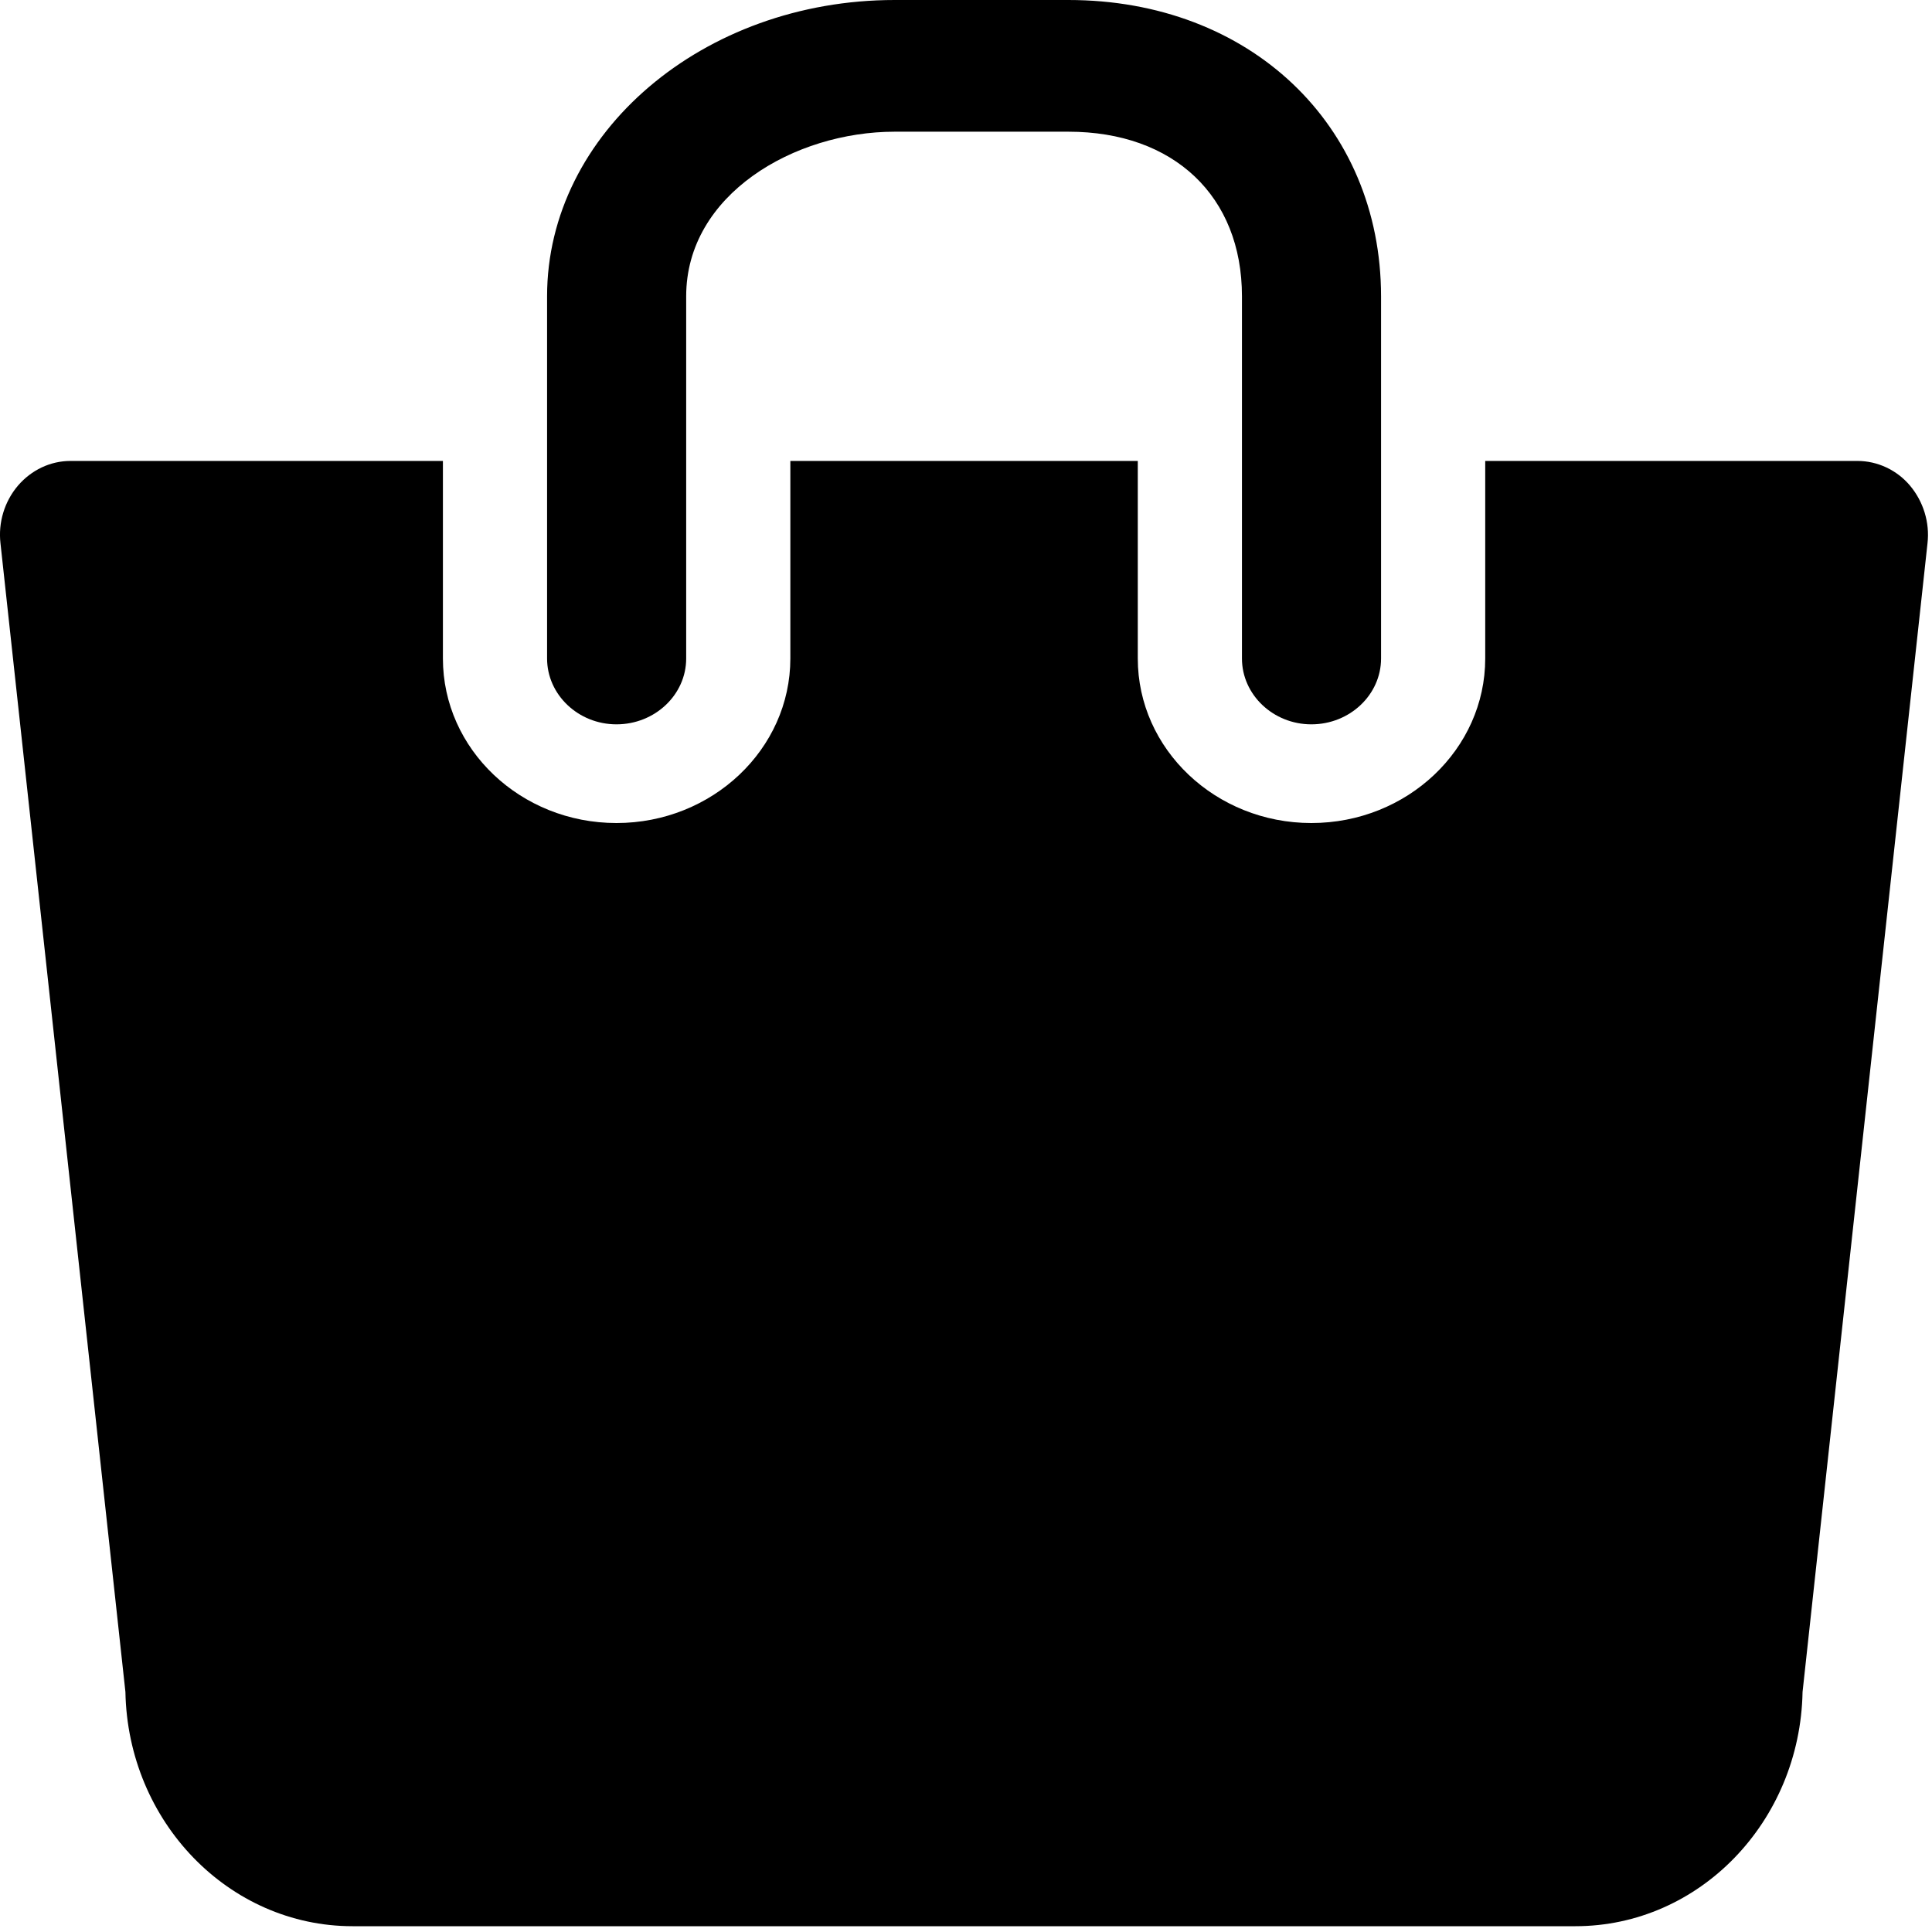
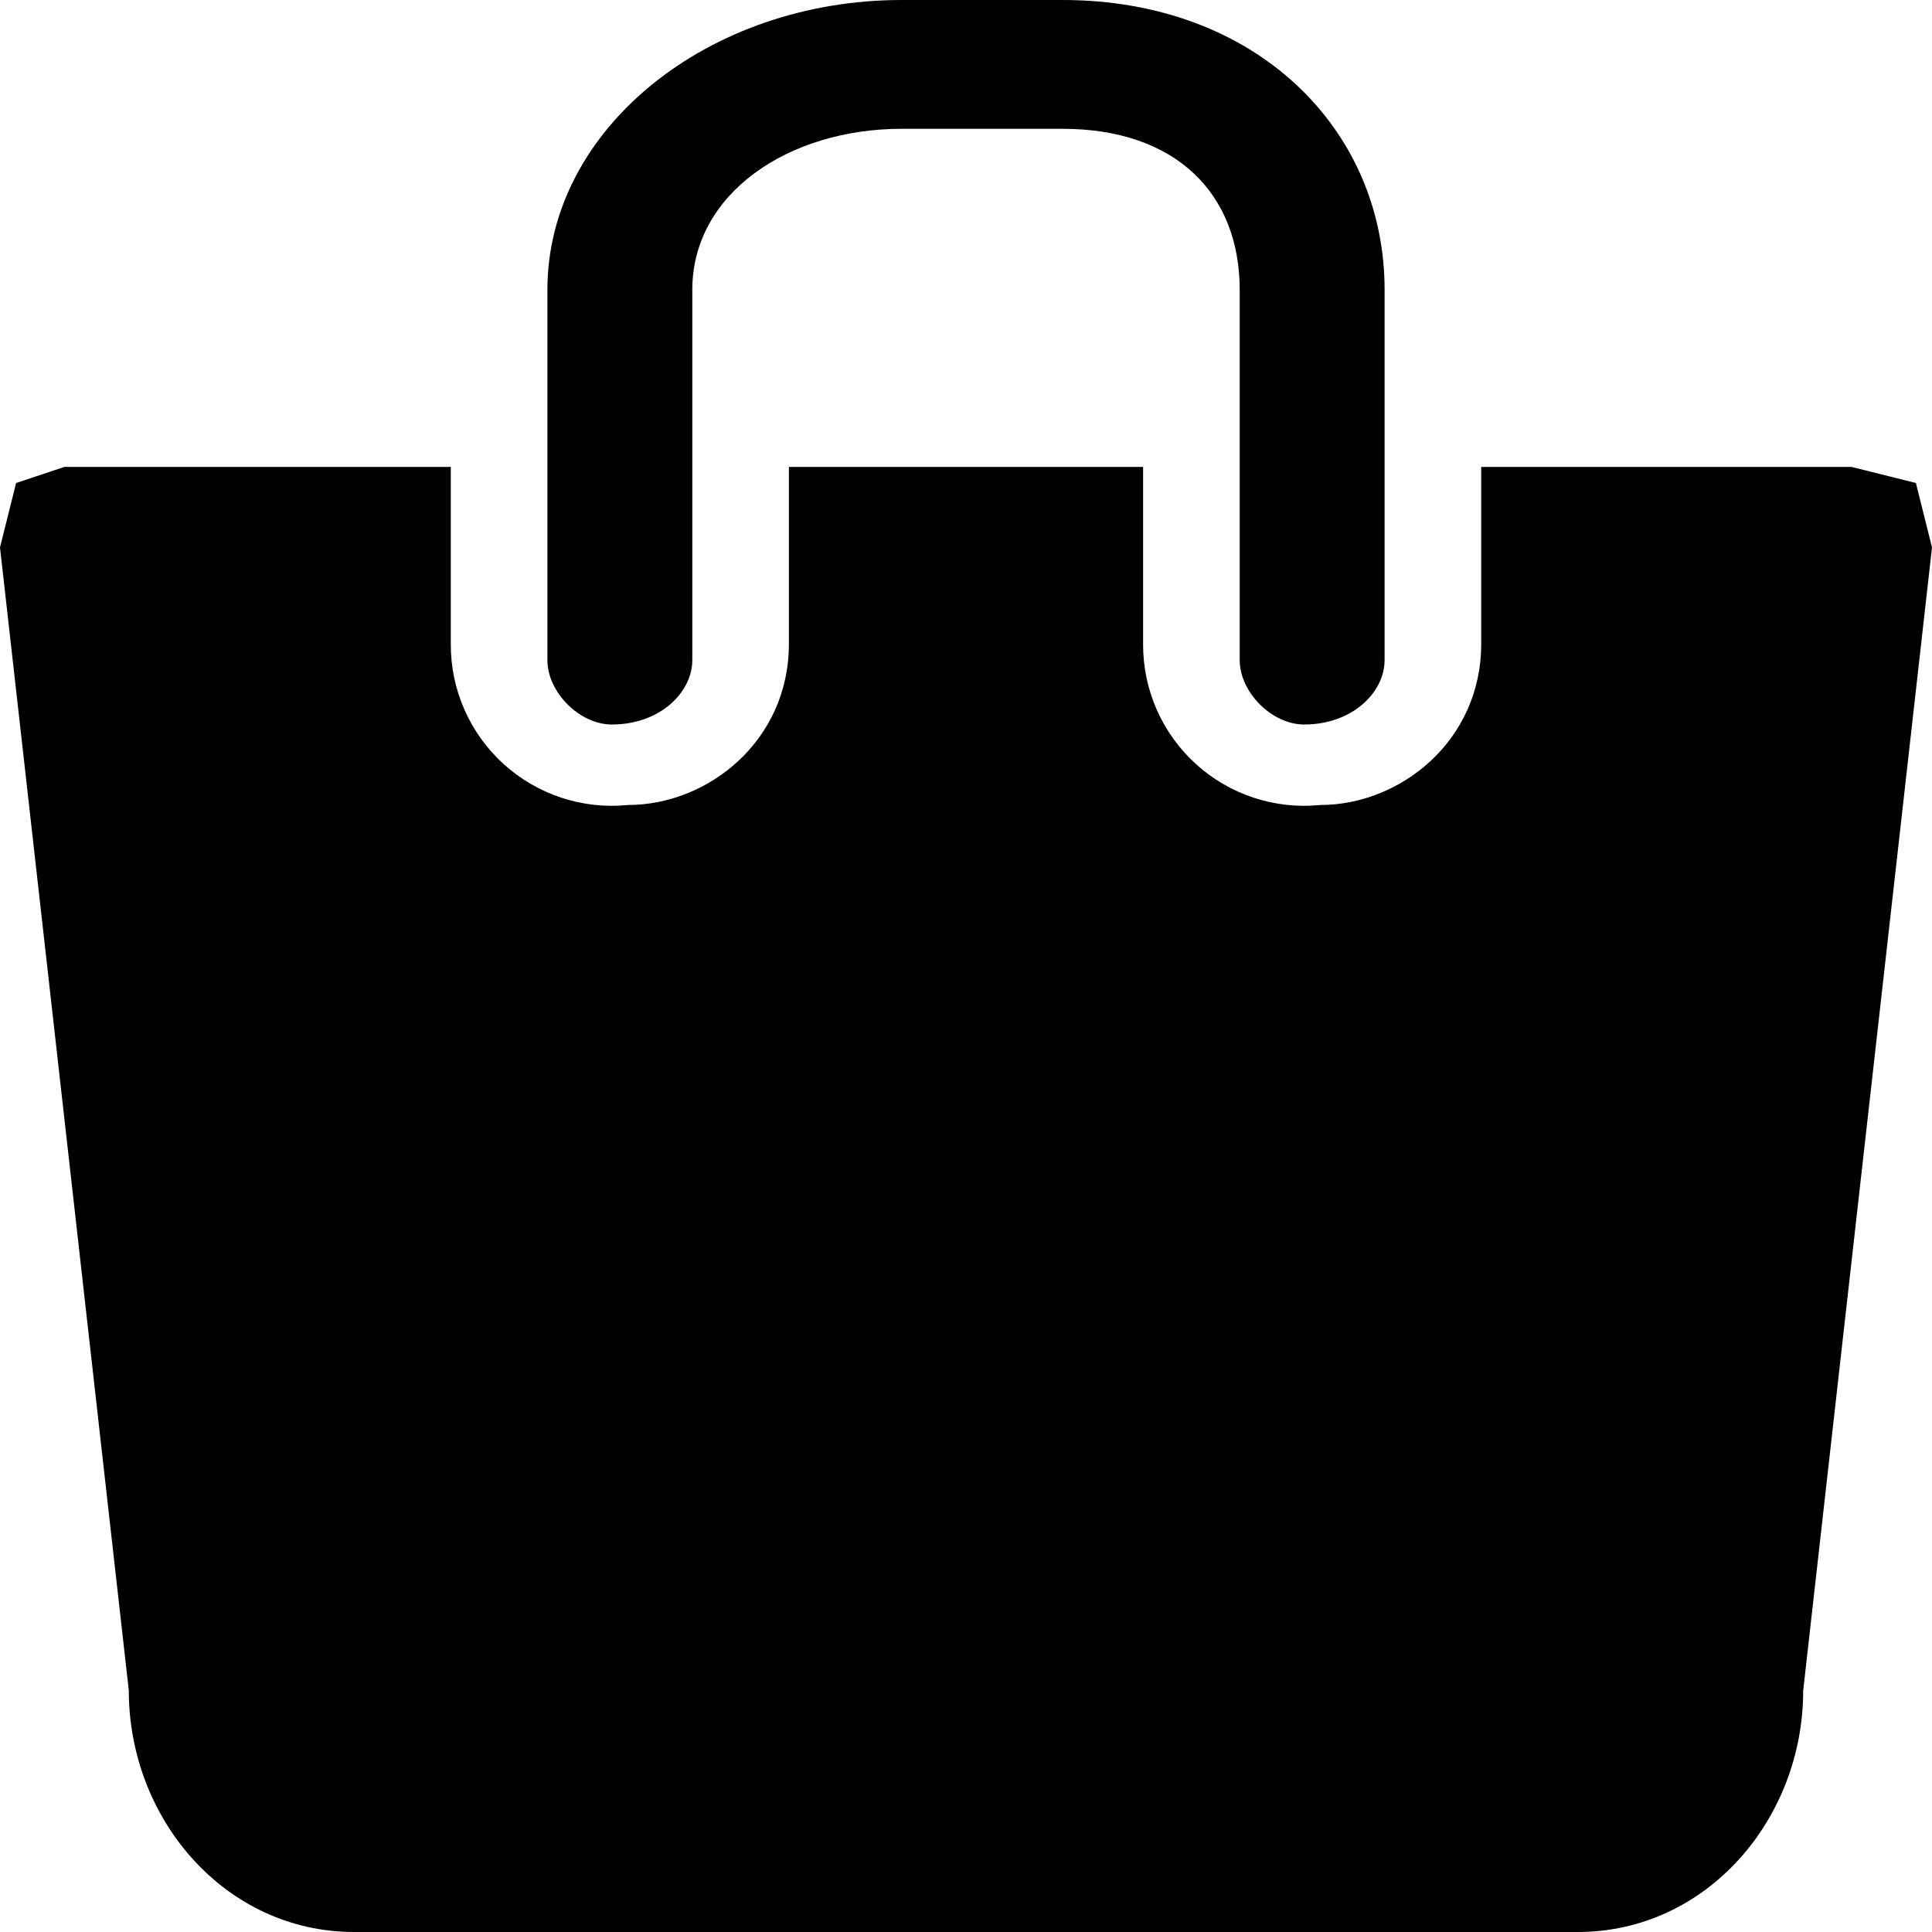
- <svg xmlns="http://www.w3.org/2000/svg" version="1.1" id="Layer_1" x="0px" y="0px" width="12px" height="12px" viewBox="0 0 12 12" enable-background="new 0 0 12 12" xml:space="preserve">
-   <g>
-     <path d="M11.864,3.017c-0.082-0.098-0.203-0.154-0.327-0.154H9.225V4.09c0,0.563-0.484,1.022-1.08,1.022   c-0.594,0-1.078-0.458-1.078-1.022V2.863H4.909V4.09c0,0.563-0.485,1.022-1.08,1.022c-0.595,0-1.078-0.458-1.078-1.022V2.863H0.438   c-0.125,0-0.243,0.056-0.327,0.154C0.028,3.115-0.012,3.245,0.003,3.375l0.776,7.134c0.015,0.806,0.642,1.455,1.411,1.455h7.595   c0.77,0,1.396-0.649,1.411-1.455l0.776-7.134C11.987,3.245,11.946,3.115,11.864,3.017z" />
-     <path d="M3.829,4.499c0.239,0,0.433-0.184,0.433-0.409V1.84c0-0.632,0.672-1.022,1.295-1.022h1.079   c0.655,0,1.078,0.401,1.078,1.022v2.25c0,0.225,0.194,0.409,0.431,0.409c0.239,0,0.433-0.184,0.433-0.409V1.84   C8.577,0.773,7.761,0,6.636,0H5.557C4.367,0,3.398,0.826,3.398,1.84v2.25C3.398,4.315,3.592,4.499,3.829,4.499z" />
-   </g>
+ <svg xmlns="http://www.w3.org/2000/svg" width="12" height="12" viewBox="0 0 12 12">
+   <path d="M11.9 3l-.4-.1H9.2V4c0 .6-.5 1-1 1a1 1 0 0 1-1.1-1V2.9H4.9V4c0 .6-.5 1-1 1a1 1 0 0 1-1.1-1V2.9H.4L.1 3l-.1.4.8 7.1c0 .8.6 1.5 1.4 1.5h7.6c.8 0 1.4-.7 1.4-1.5l.8-7.1-.1-.4z" />
+   <path d="M3.8 4.5c.3 0 .5-.2.5-.4V1.8c0-.6.6-1 1.3-1h1c.7 0 1.1.4 1.1 1v2.3c0 .2.2.4.4.4.3 0 .5-.2.5-.4V1.8c0-1-.8-1.8-2-1.8h-1C4.4 0 3.4.8 3.4 1.8v2.3c0 .2.2.4.4.4z" />
</svg>
